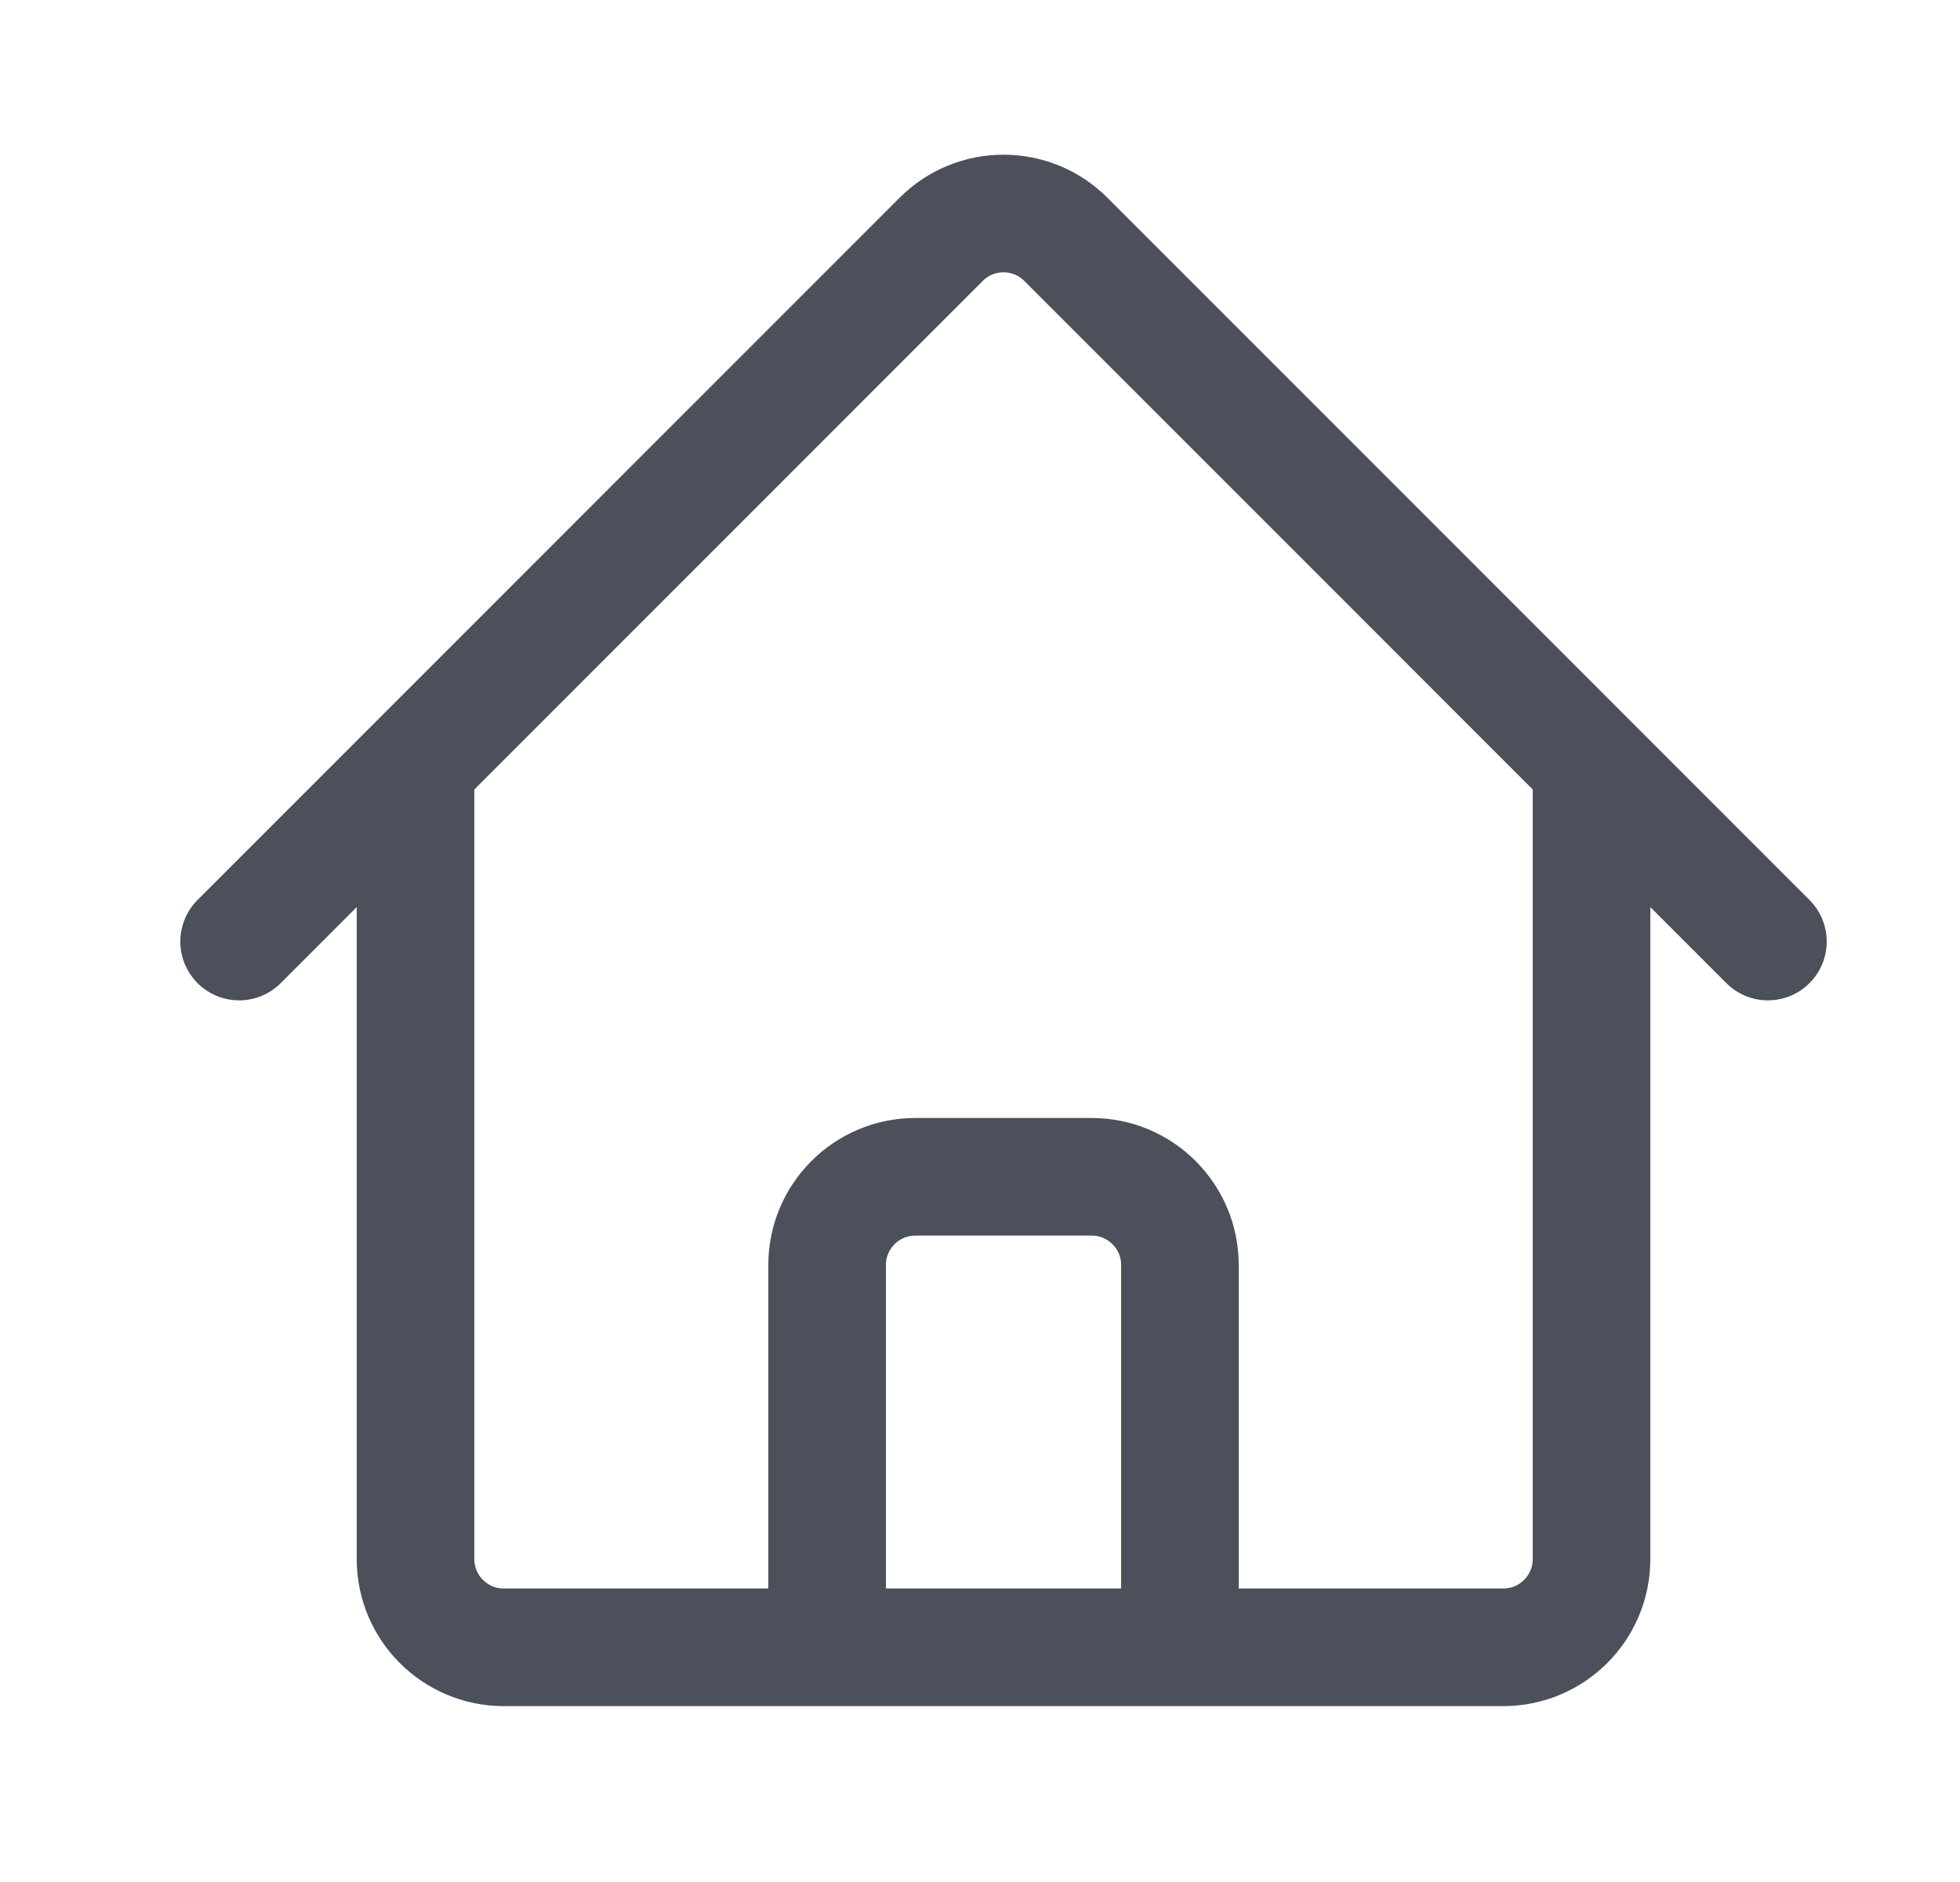
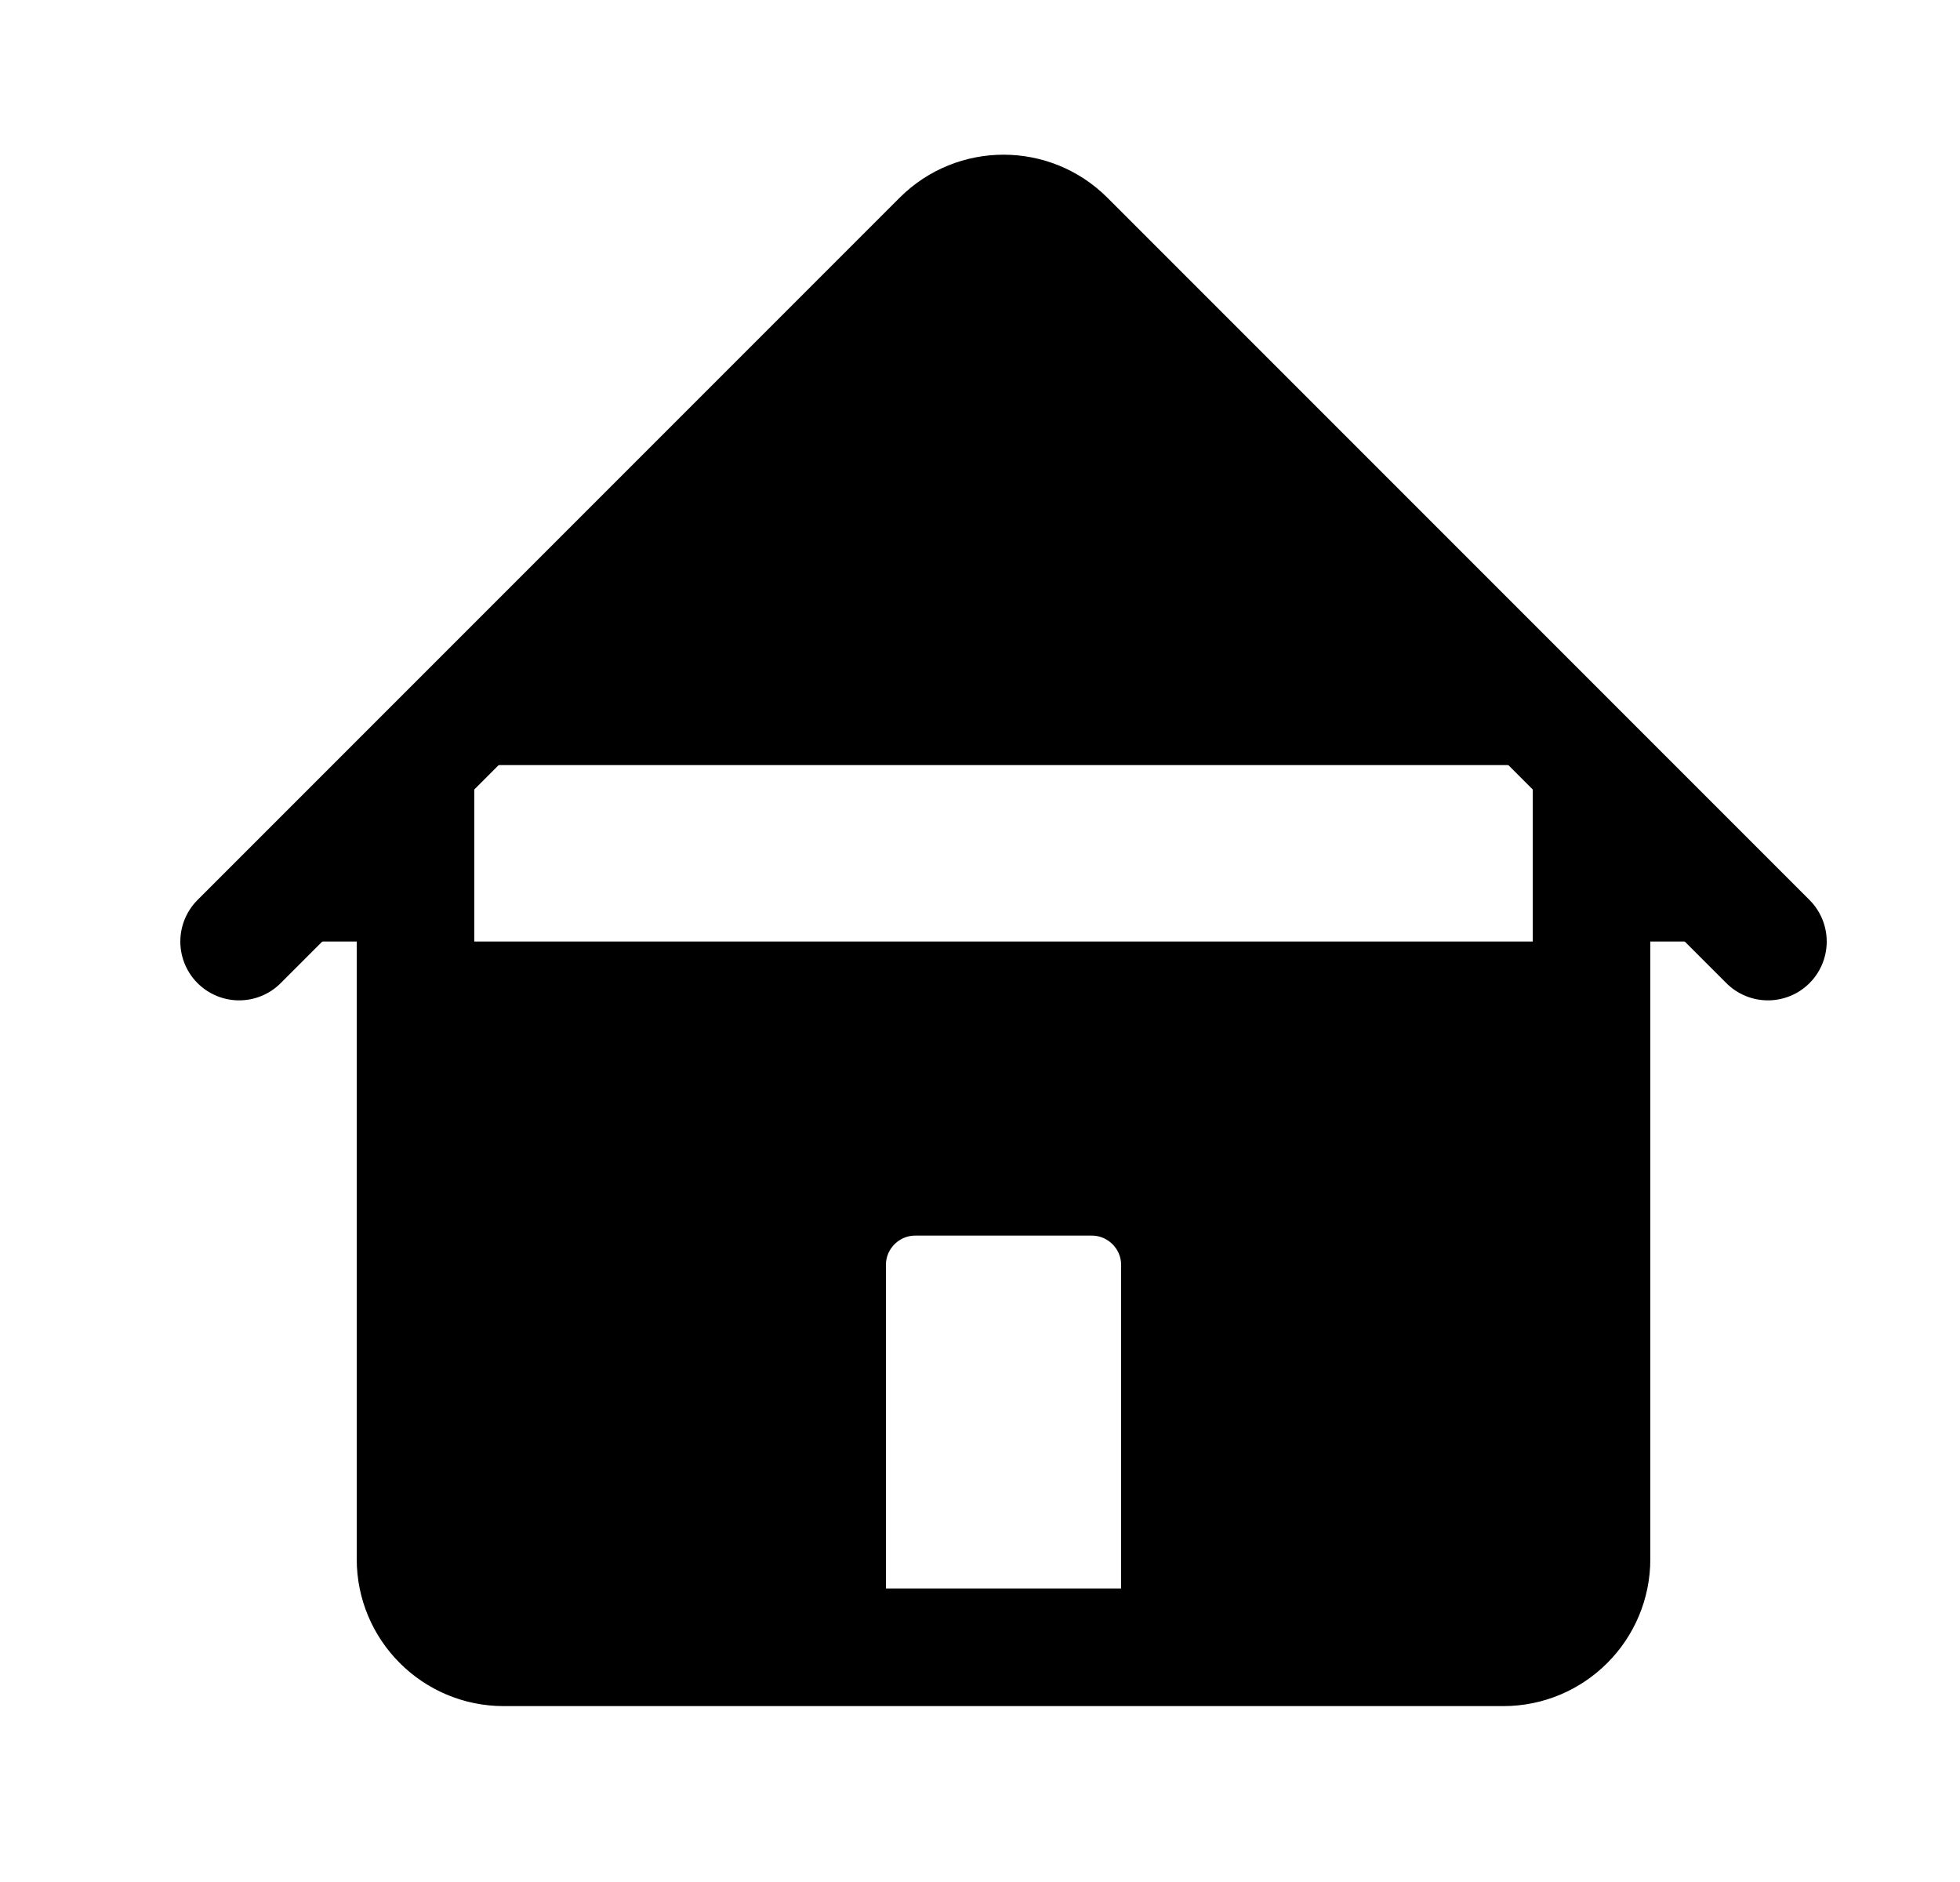
- <svg xmlns="http://www.w3.org/2000/svg" width="25" height="24" viewBox="0 0 25 24" fill="none">
+ <svg xmlns="http://www.w3.org/2000/svg" fill="currentColor" height="24" viewBox="0 0 25 24" width="25">
  <g id="heroicons-outline/home">
-     <path id="Vector" d="M3.05 12.007L12.005 3.052C12.444 2.613 13.156 2.613 13.595 3.052L22.55 12.007M5.3 9.757V19.882C5.3 20.503 5.804 21.007 6.425 21.007H10.55V16.132C10.55 15.511 11.054 15.007 11.675 15.007H13.925C14.546 15.007 15.05 15.511 15.05 16.132V21.007H19.175C19.796 21.007 20.3 20.503 20.3 19.882V9.757M9.05 21.007H17.3" stroke="#4C505B" stroke-width="1.5" stroke-linecap="round" stroke-linejoin="round" />
+     <path d="M3.05 12.007L12.005 3.052C12.444 2.613 13.156 2.613 13.595 3.052L22.55 12.007M5.3 9.757V19.882C5.3 20.503 5.804 21.007 6.425 21.007H10.55V16.132C10.55 15.511 11.054 15.007 11.675 15.007H13.925C14.546 15.007 15.05 15.511 15.05 16.132V21.007H19.175C19.796 21.007 20.3 20.503 20.3 19.882V9.757M9.05 21.007H17.3" id="Vector" stroke="currentColor" stroke-linecap="round" stroke-linejoin="round" stroke-width="1.5" />
  </g>
</svg>
